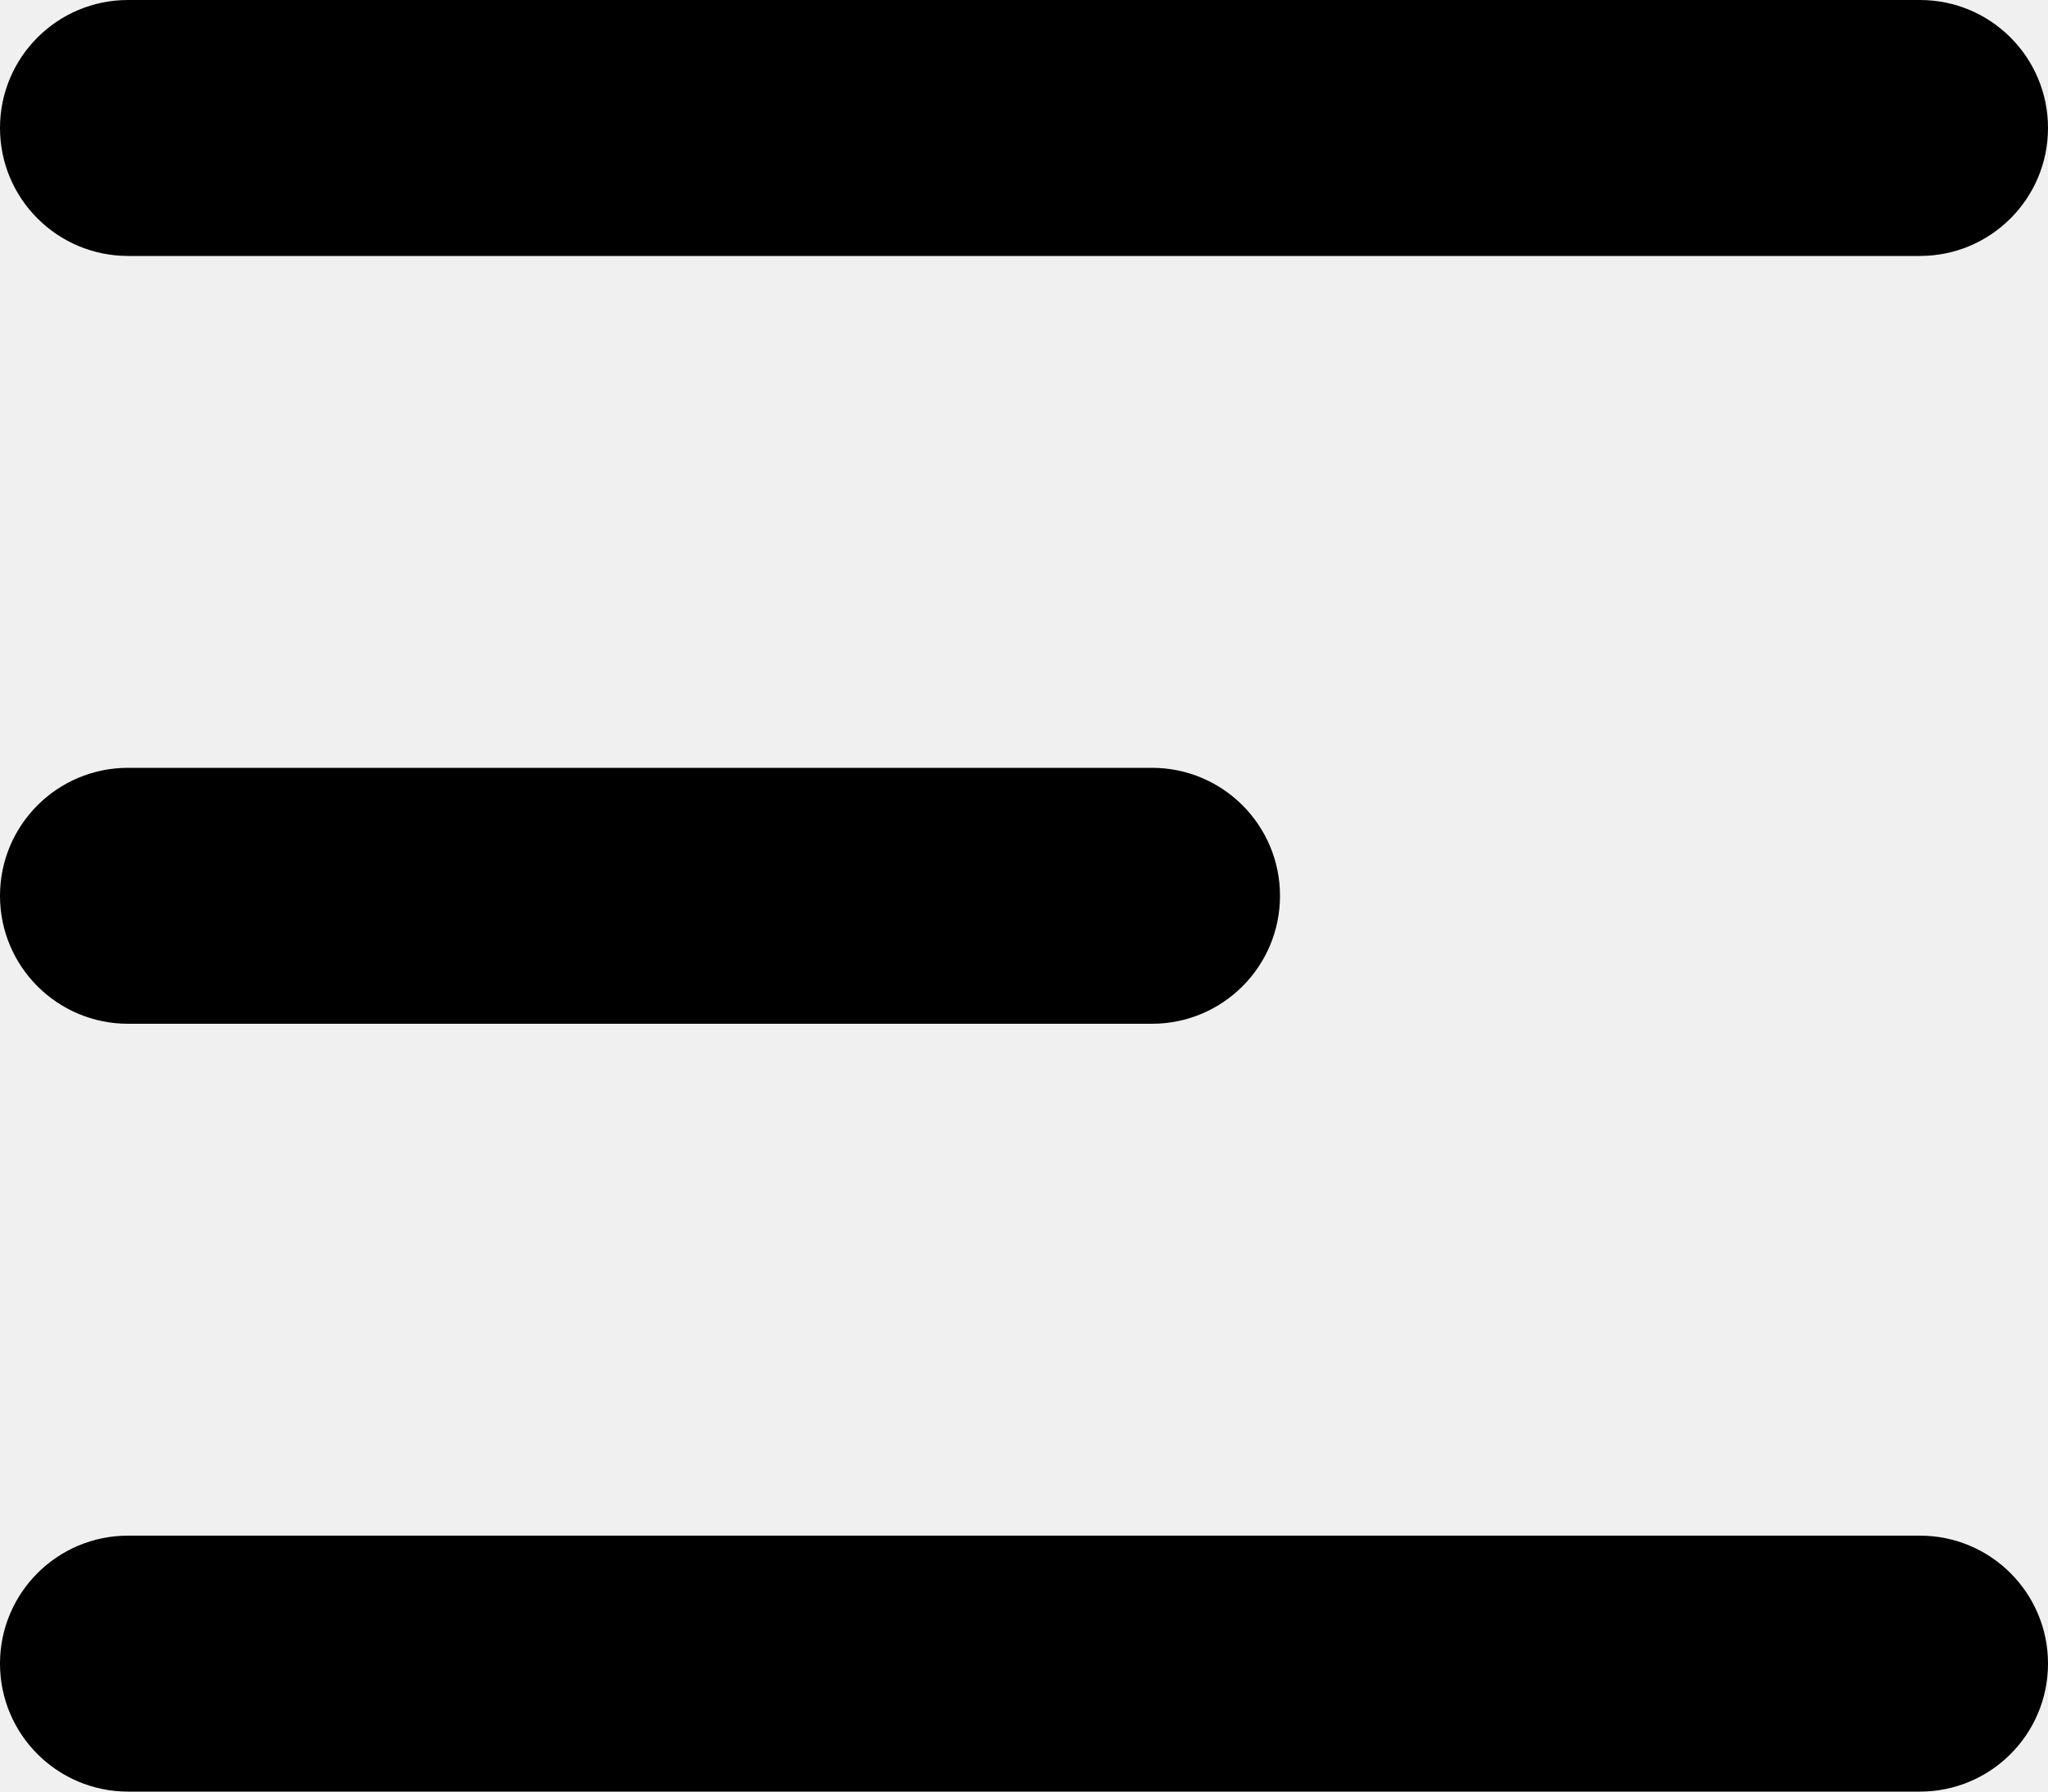
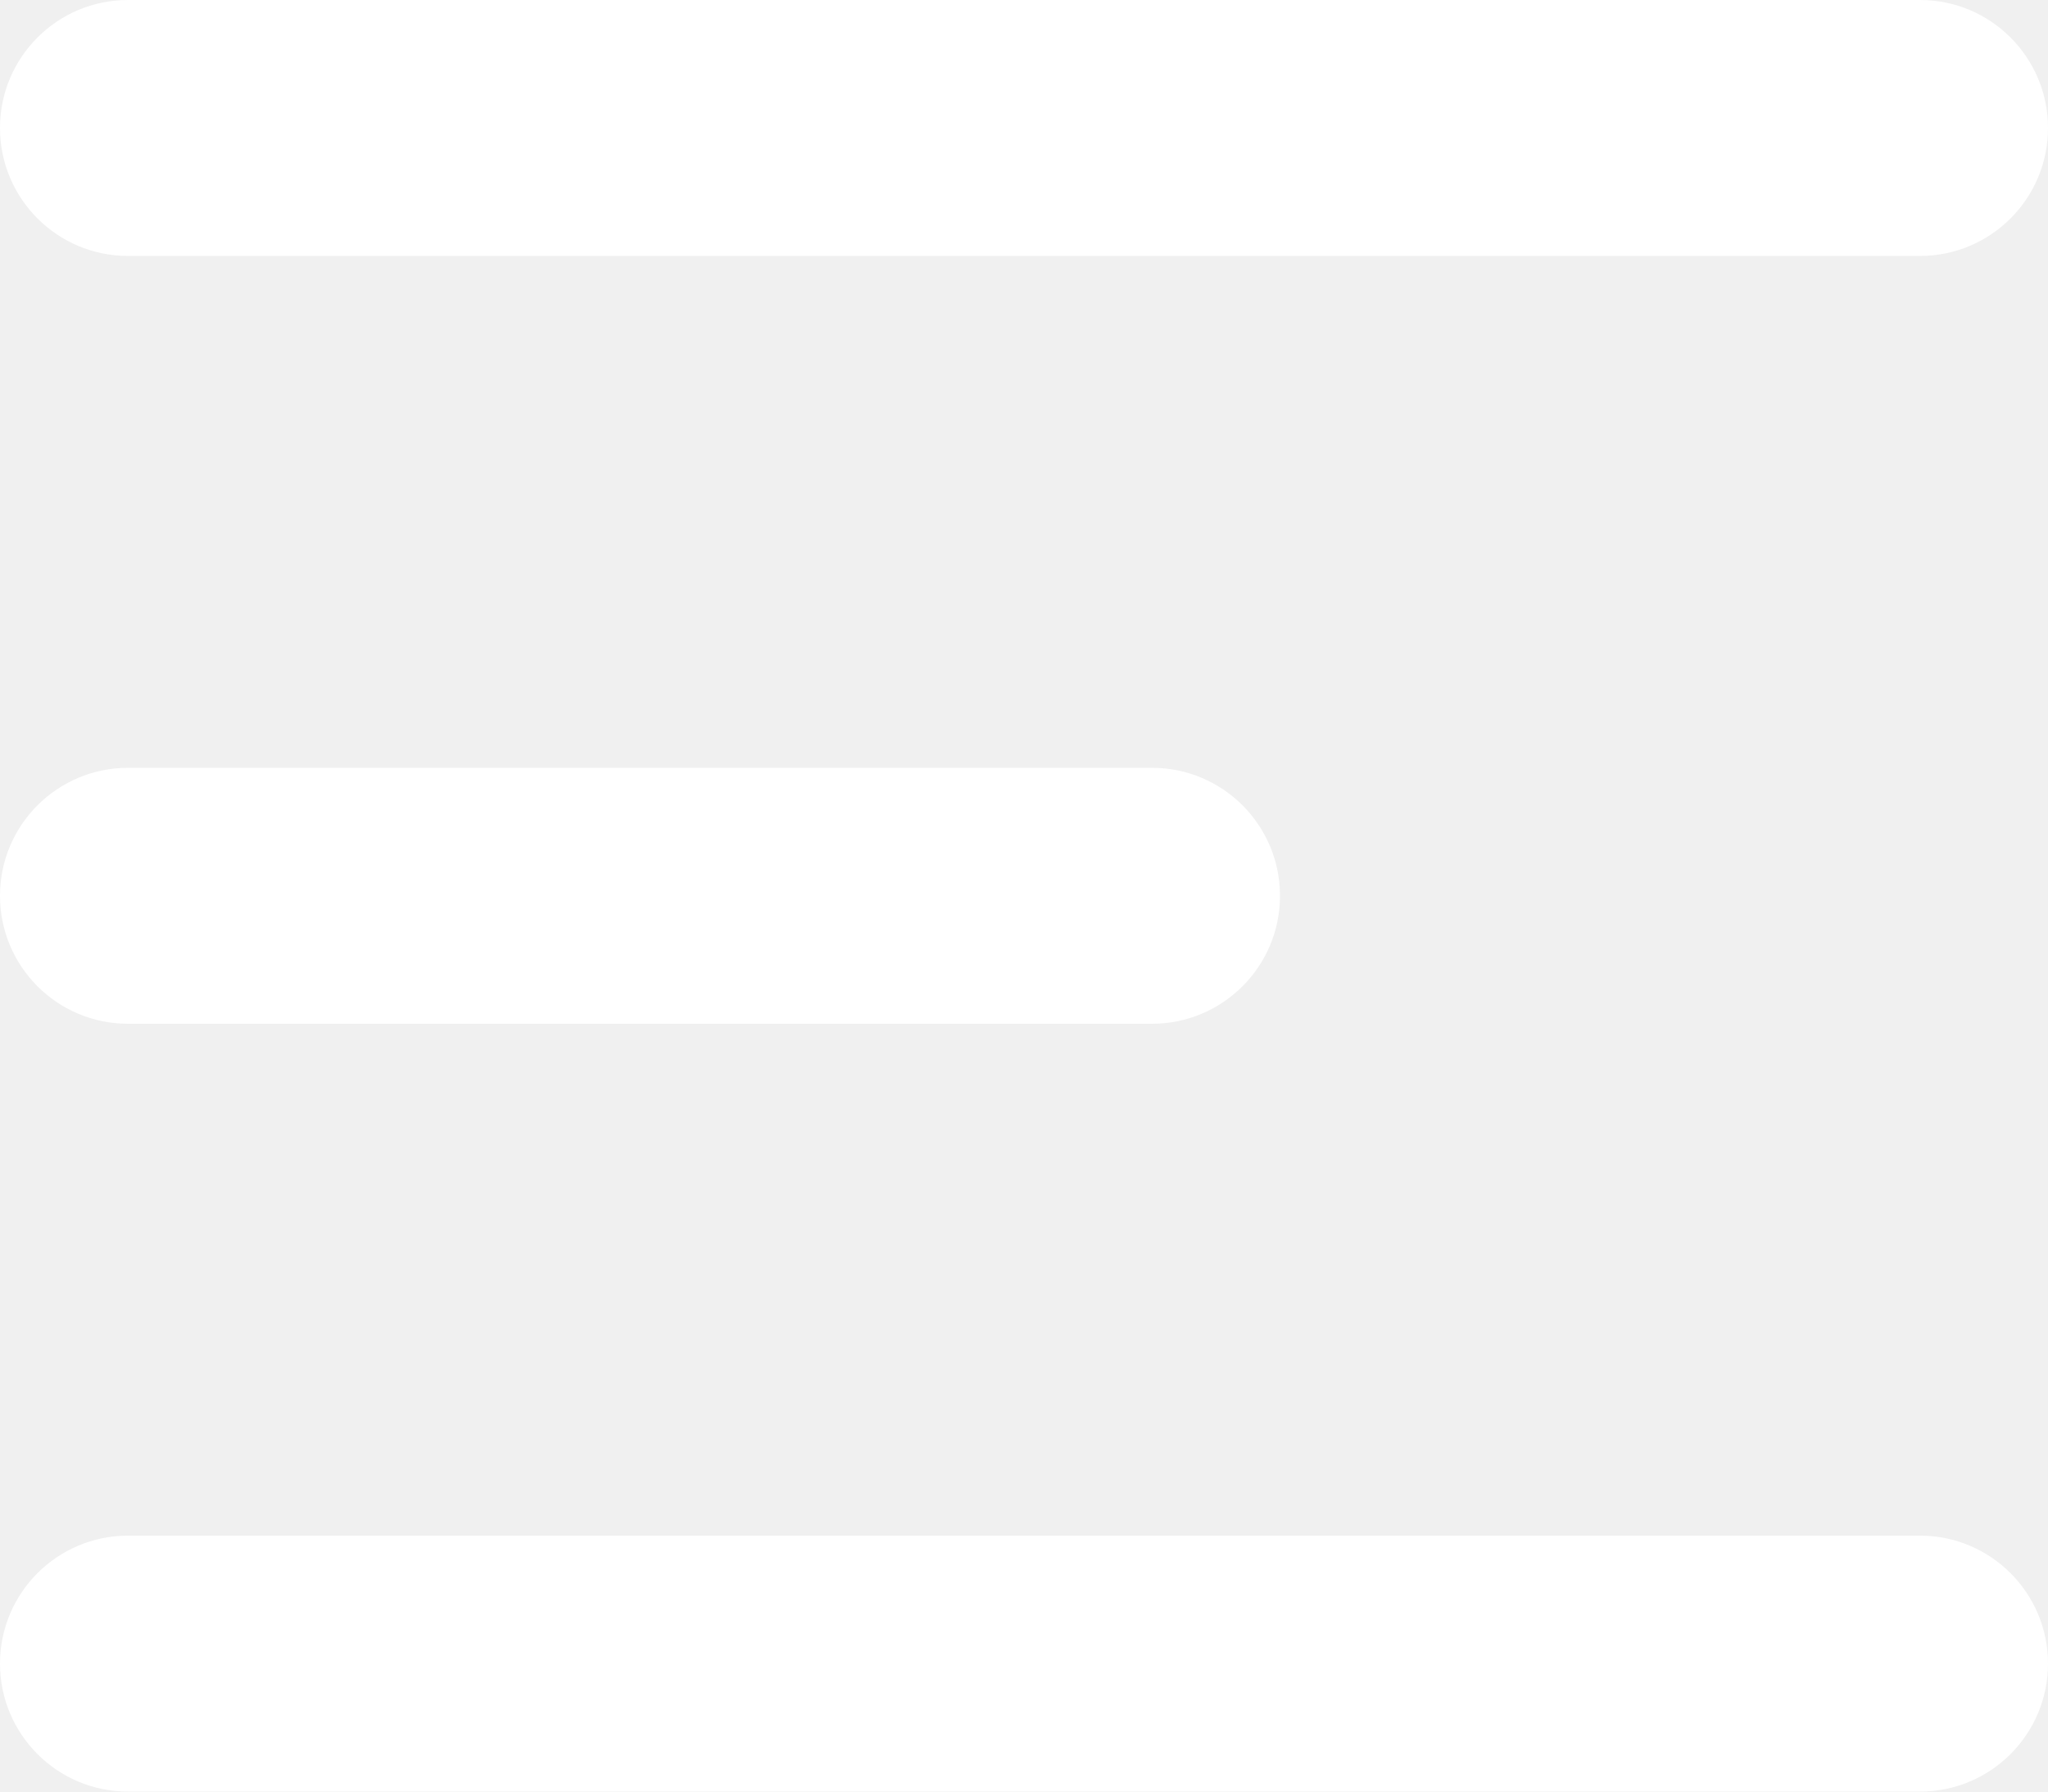
- <svg xmlns="http://www.w3.org/2000/svg" viewBox="0 0 16 14">
+ <svg xmlns="http://www.w3.org/2000/svg" viewBox="0 0 16 14" fill="#fff">
  <path d="M1 14a1 1 0 01-1-1 1 1 0 011-1h14a1 1 0 011 1 1 1 0 01-1 1zm0-6a1 1 0 01-1-1 1 1 0 011-1h8a1 1 0 011 1 1 1 0 01-1 1zm0-6a1 1 0 01-1-1 1 1 0 011-1h14a1 1 0 011 1 1 1 0 01-1 1z" />
</svg>
